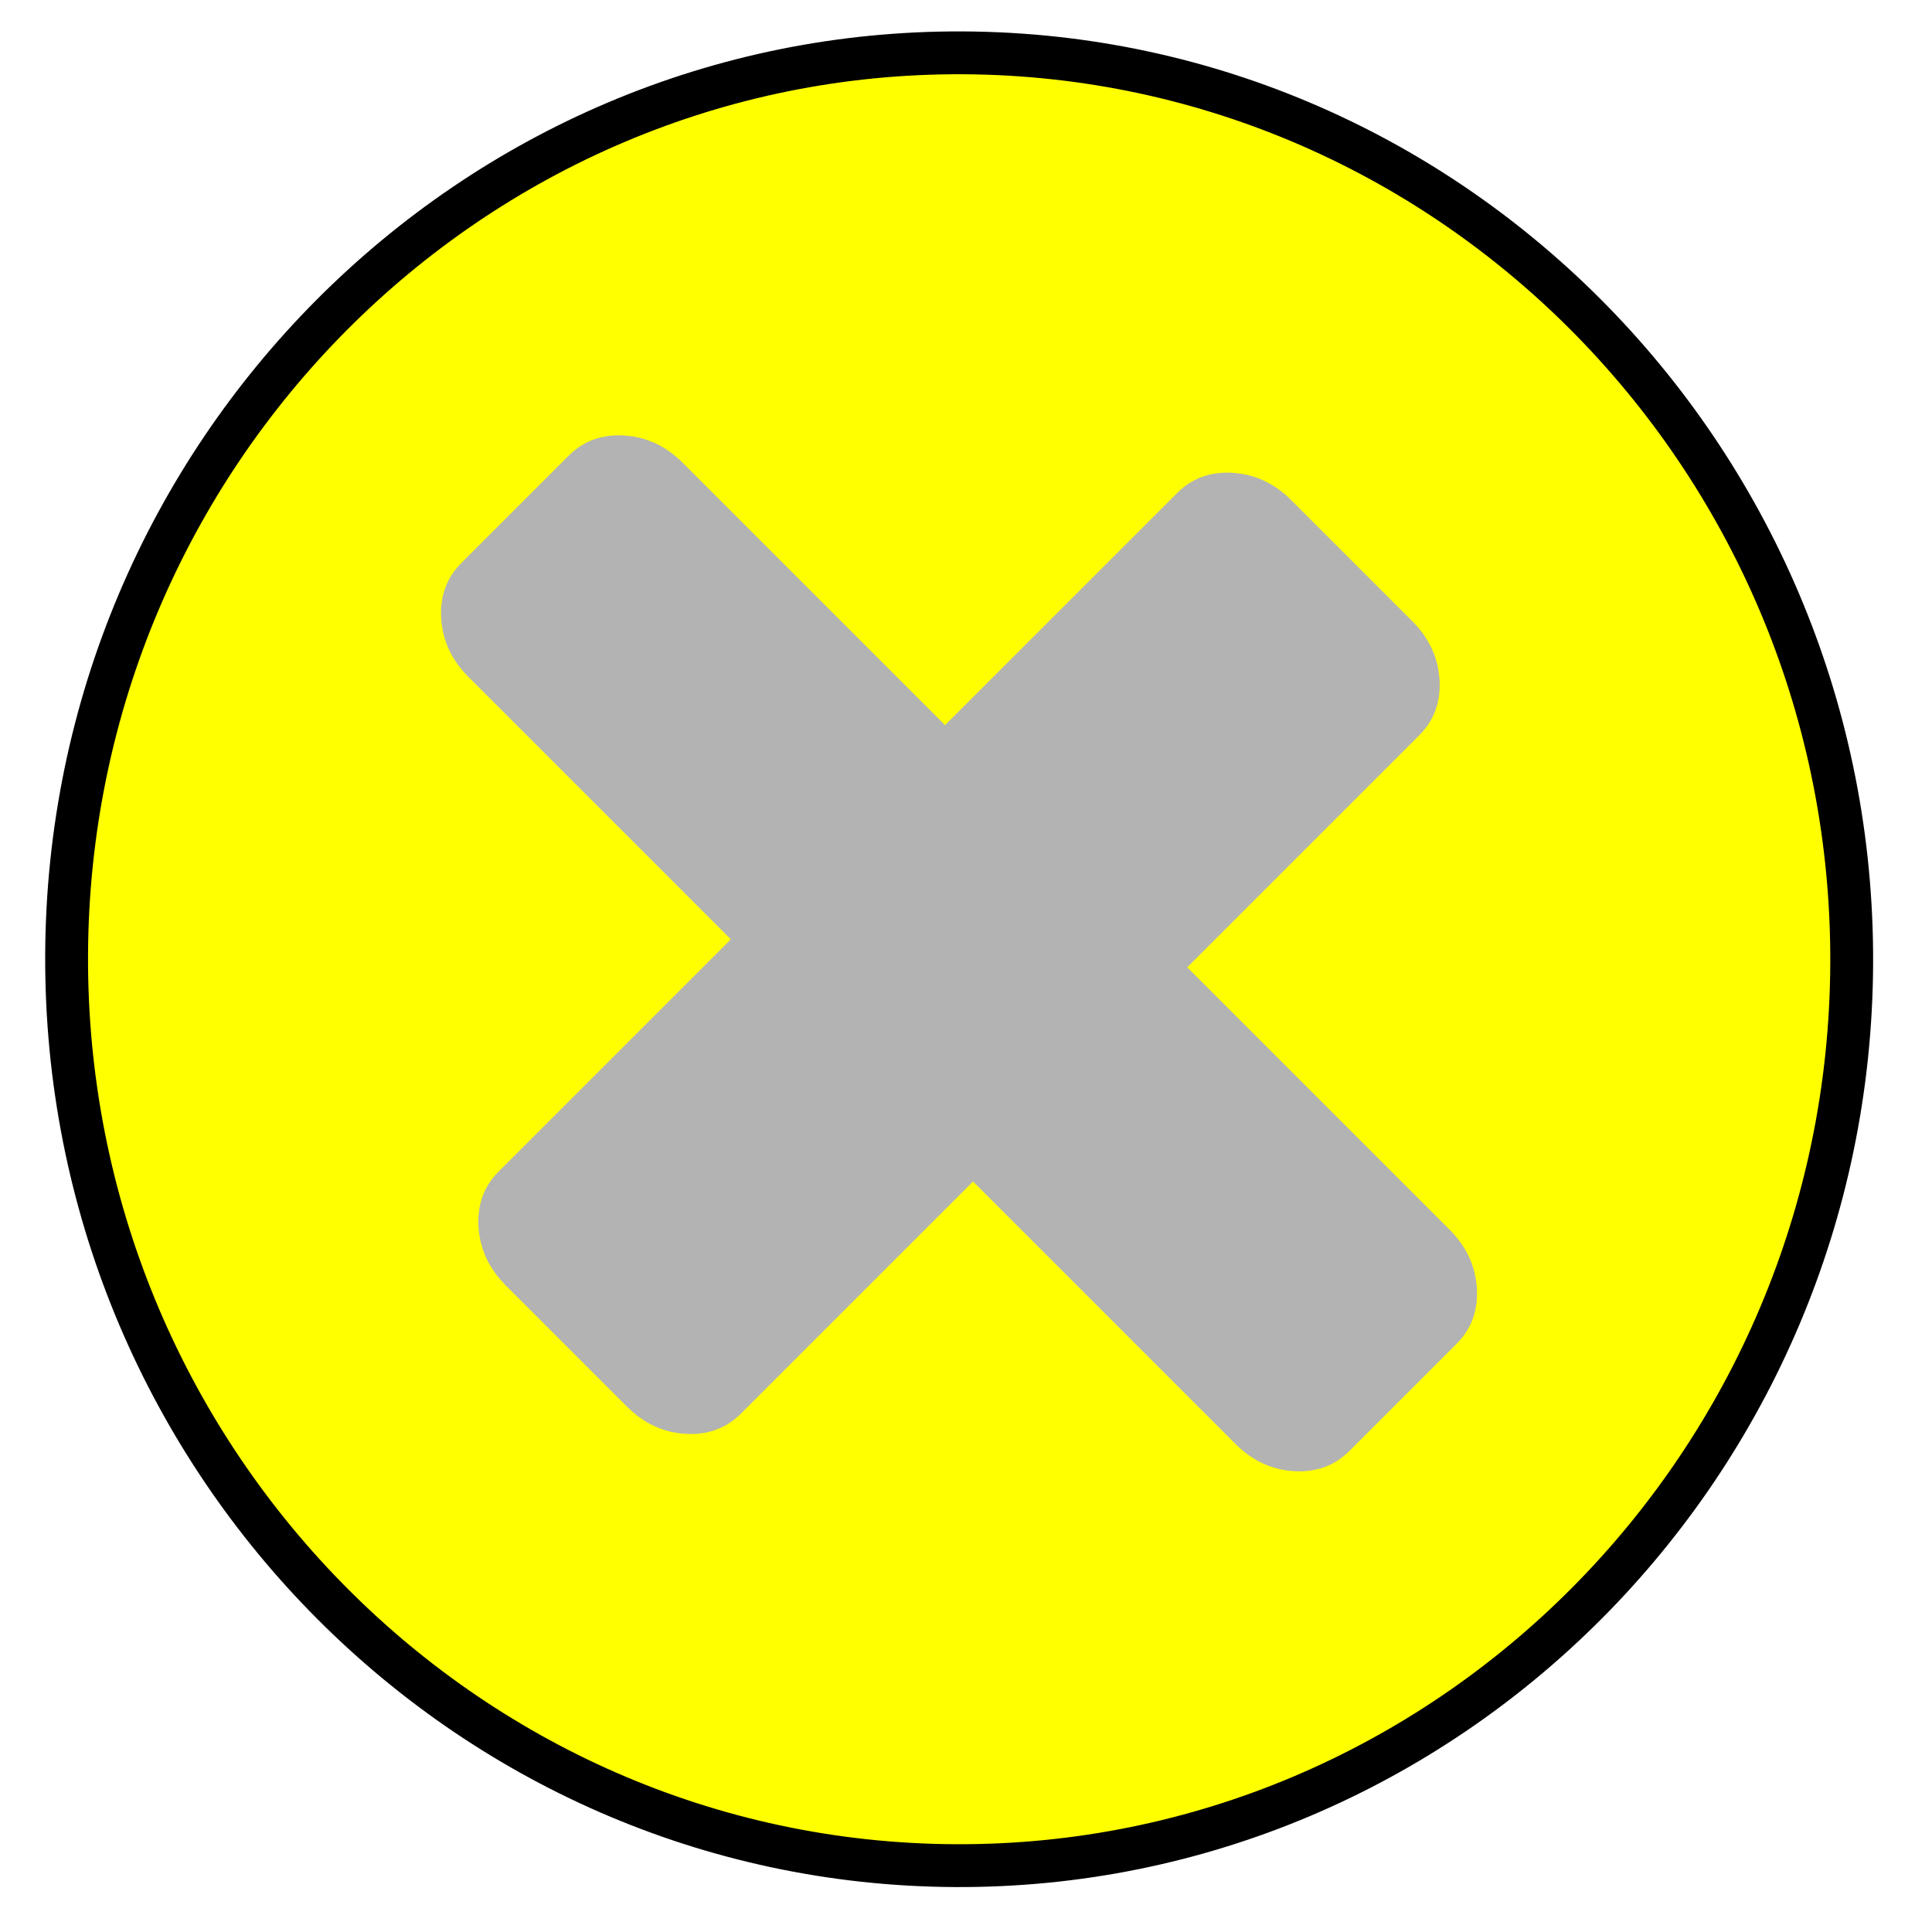
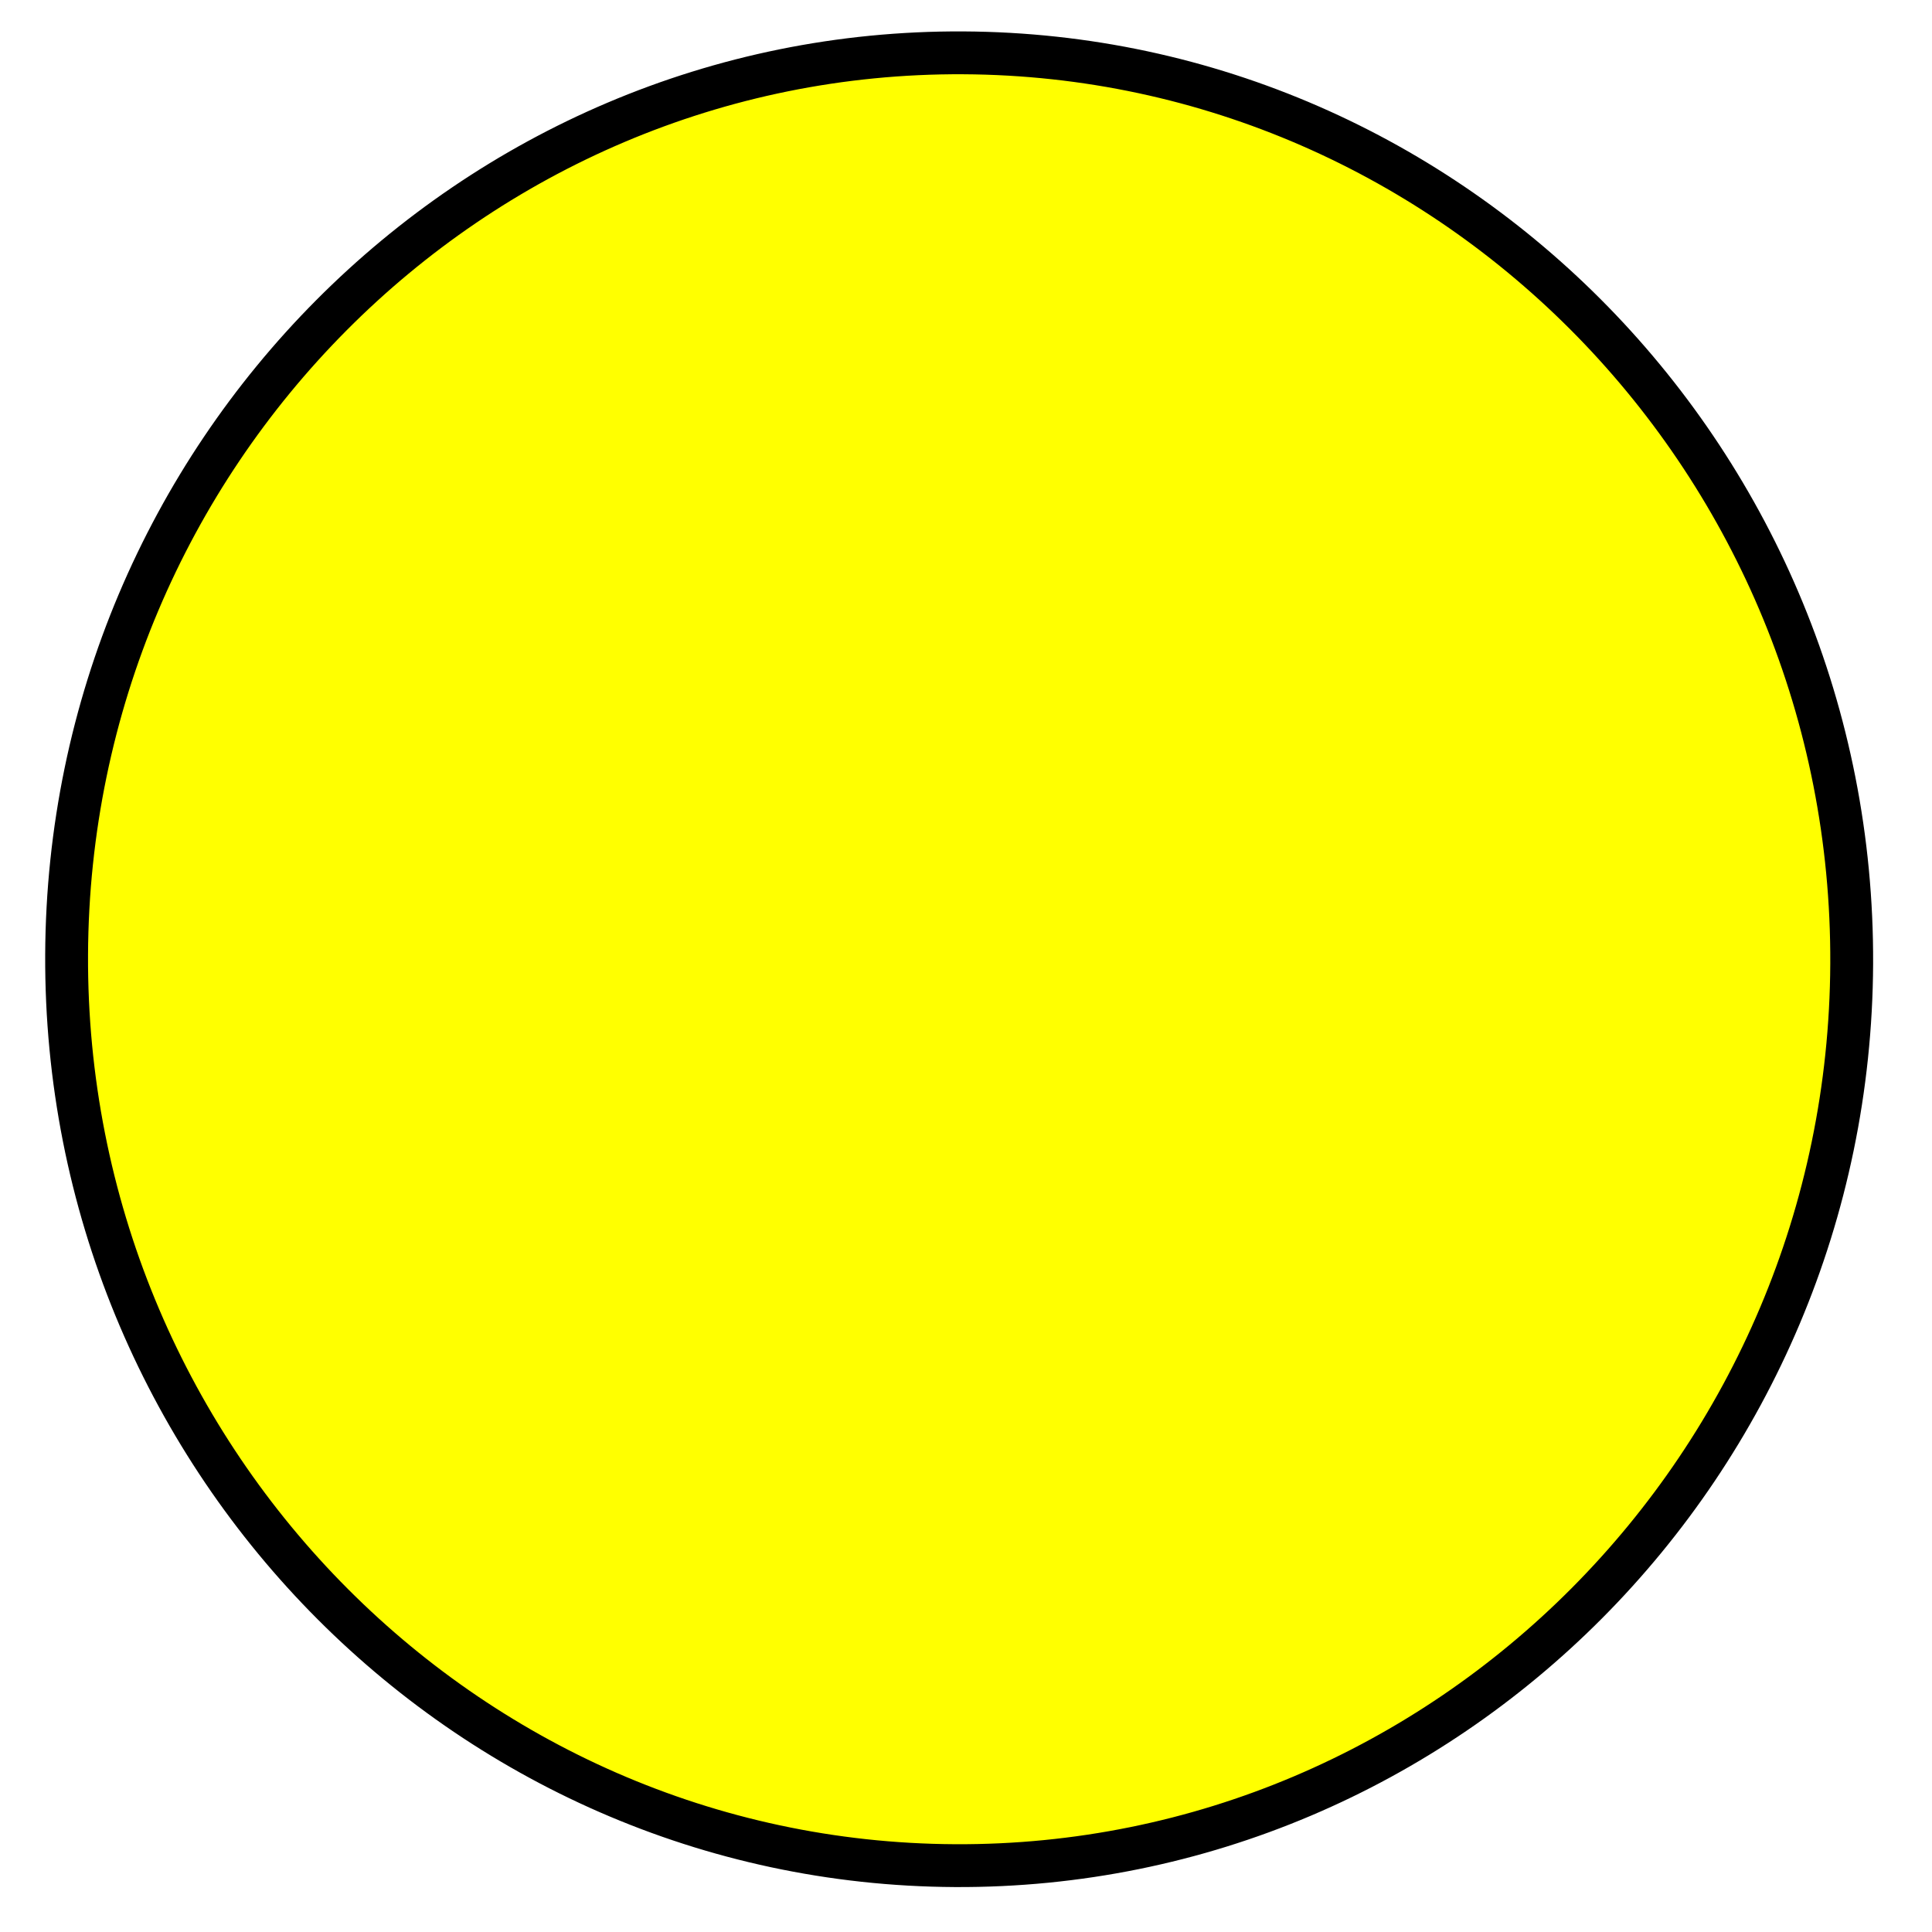
<svg xmlns="http://www.w3.org/2000/svg" version="1.1" x="0px" y="0px" width="24.533" height="24.533" viewBox="-1.1 -0.362 23 23" overflow="visible" enable-background="new -1.1 -0.362 23 23" xml:space="preserve" id="svg2" style="overflow:visible">
  <defs id="defs4" />
  <path stroke-miterlimit="10" d="M 10.268,21.848 C 4.41,21.818 -0.335,16.953 -0.307,11.003 -0.28,5.053 4.51,0.237 10.367,0.267 16.226,0.297 20.972,5.162 20.944,11.112 c -0.027,5.949 -4.816,10.766 -10.677,10.736 z" id="path6" style="display:inline;fill:#ffff00;fill-opacity:1;stroke:#000000;stroke-width:0.51;stroke-miterlimit:10" />
-   <g transform="matrix(0.02629852,0.02629852,-0.02325832,0.02325832,9.705929,1.026349)" id="g4" style="display:inline;fill:#b3b3b3">
-     <path d="m 394,154.175 c -5.331,-5.33 -11.806,-7.994 -19.417,-7.994 H 255.811 V 27.406 c 0,-7.611 -2.666,-14.084 -7.994,-19.414 C 242.488,2.666 236.02,0 228.398,0 h -54.812 c -7.612,0 -14.084,2.663 -19.414,7.993 -5.33,5.33 -7.994,11.803 -7.994,19.414 V 146.182 H 27.407 c -7.611,0 -14.084,2.664 -19.414,7.994 C 2.663,159.506 0,165.973 0,173.589 v 54.819 c 0,7.618 2.662,14.086 7.992,19.411 5.33,5.332 11.803,7.994 19.414,7.994 H 146.177 V 374.59 c 0,7.611 2.664,14.089 7.994,19.417 5.33,5.325 11.802,7.987 19.414,7.987 h 54.816 c 7.617,0 14.086,-2.662 19.417,-7.987 5.332,-5.331 7.994,-11.806 7.994,-19.417 V 255.813 h 118.77 c 7.618,0 14.089,-2.662 19.417,-7.994 5.329,-5.325 7.994,-11.793 7.994,-19.411 v -54.819 c -0.002,-7.616 -2.661,-14.087 -7.993,-19.414 z" id="path2" style="display:inline;fill:#b3b3b3" />
-   </g>
</svg>
